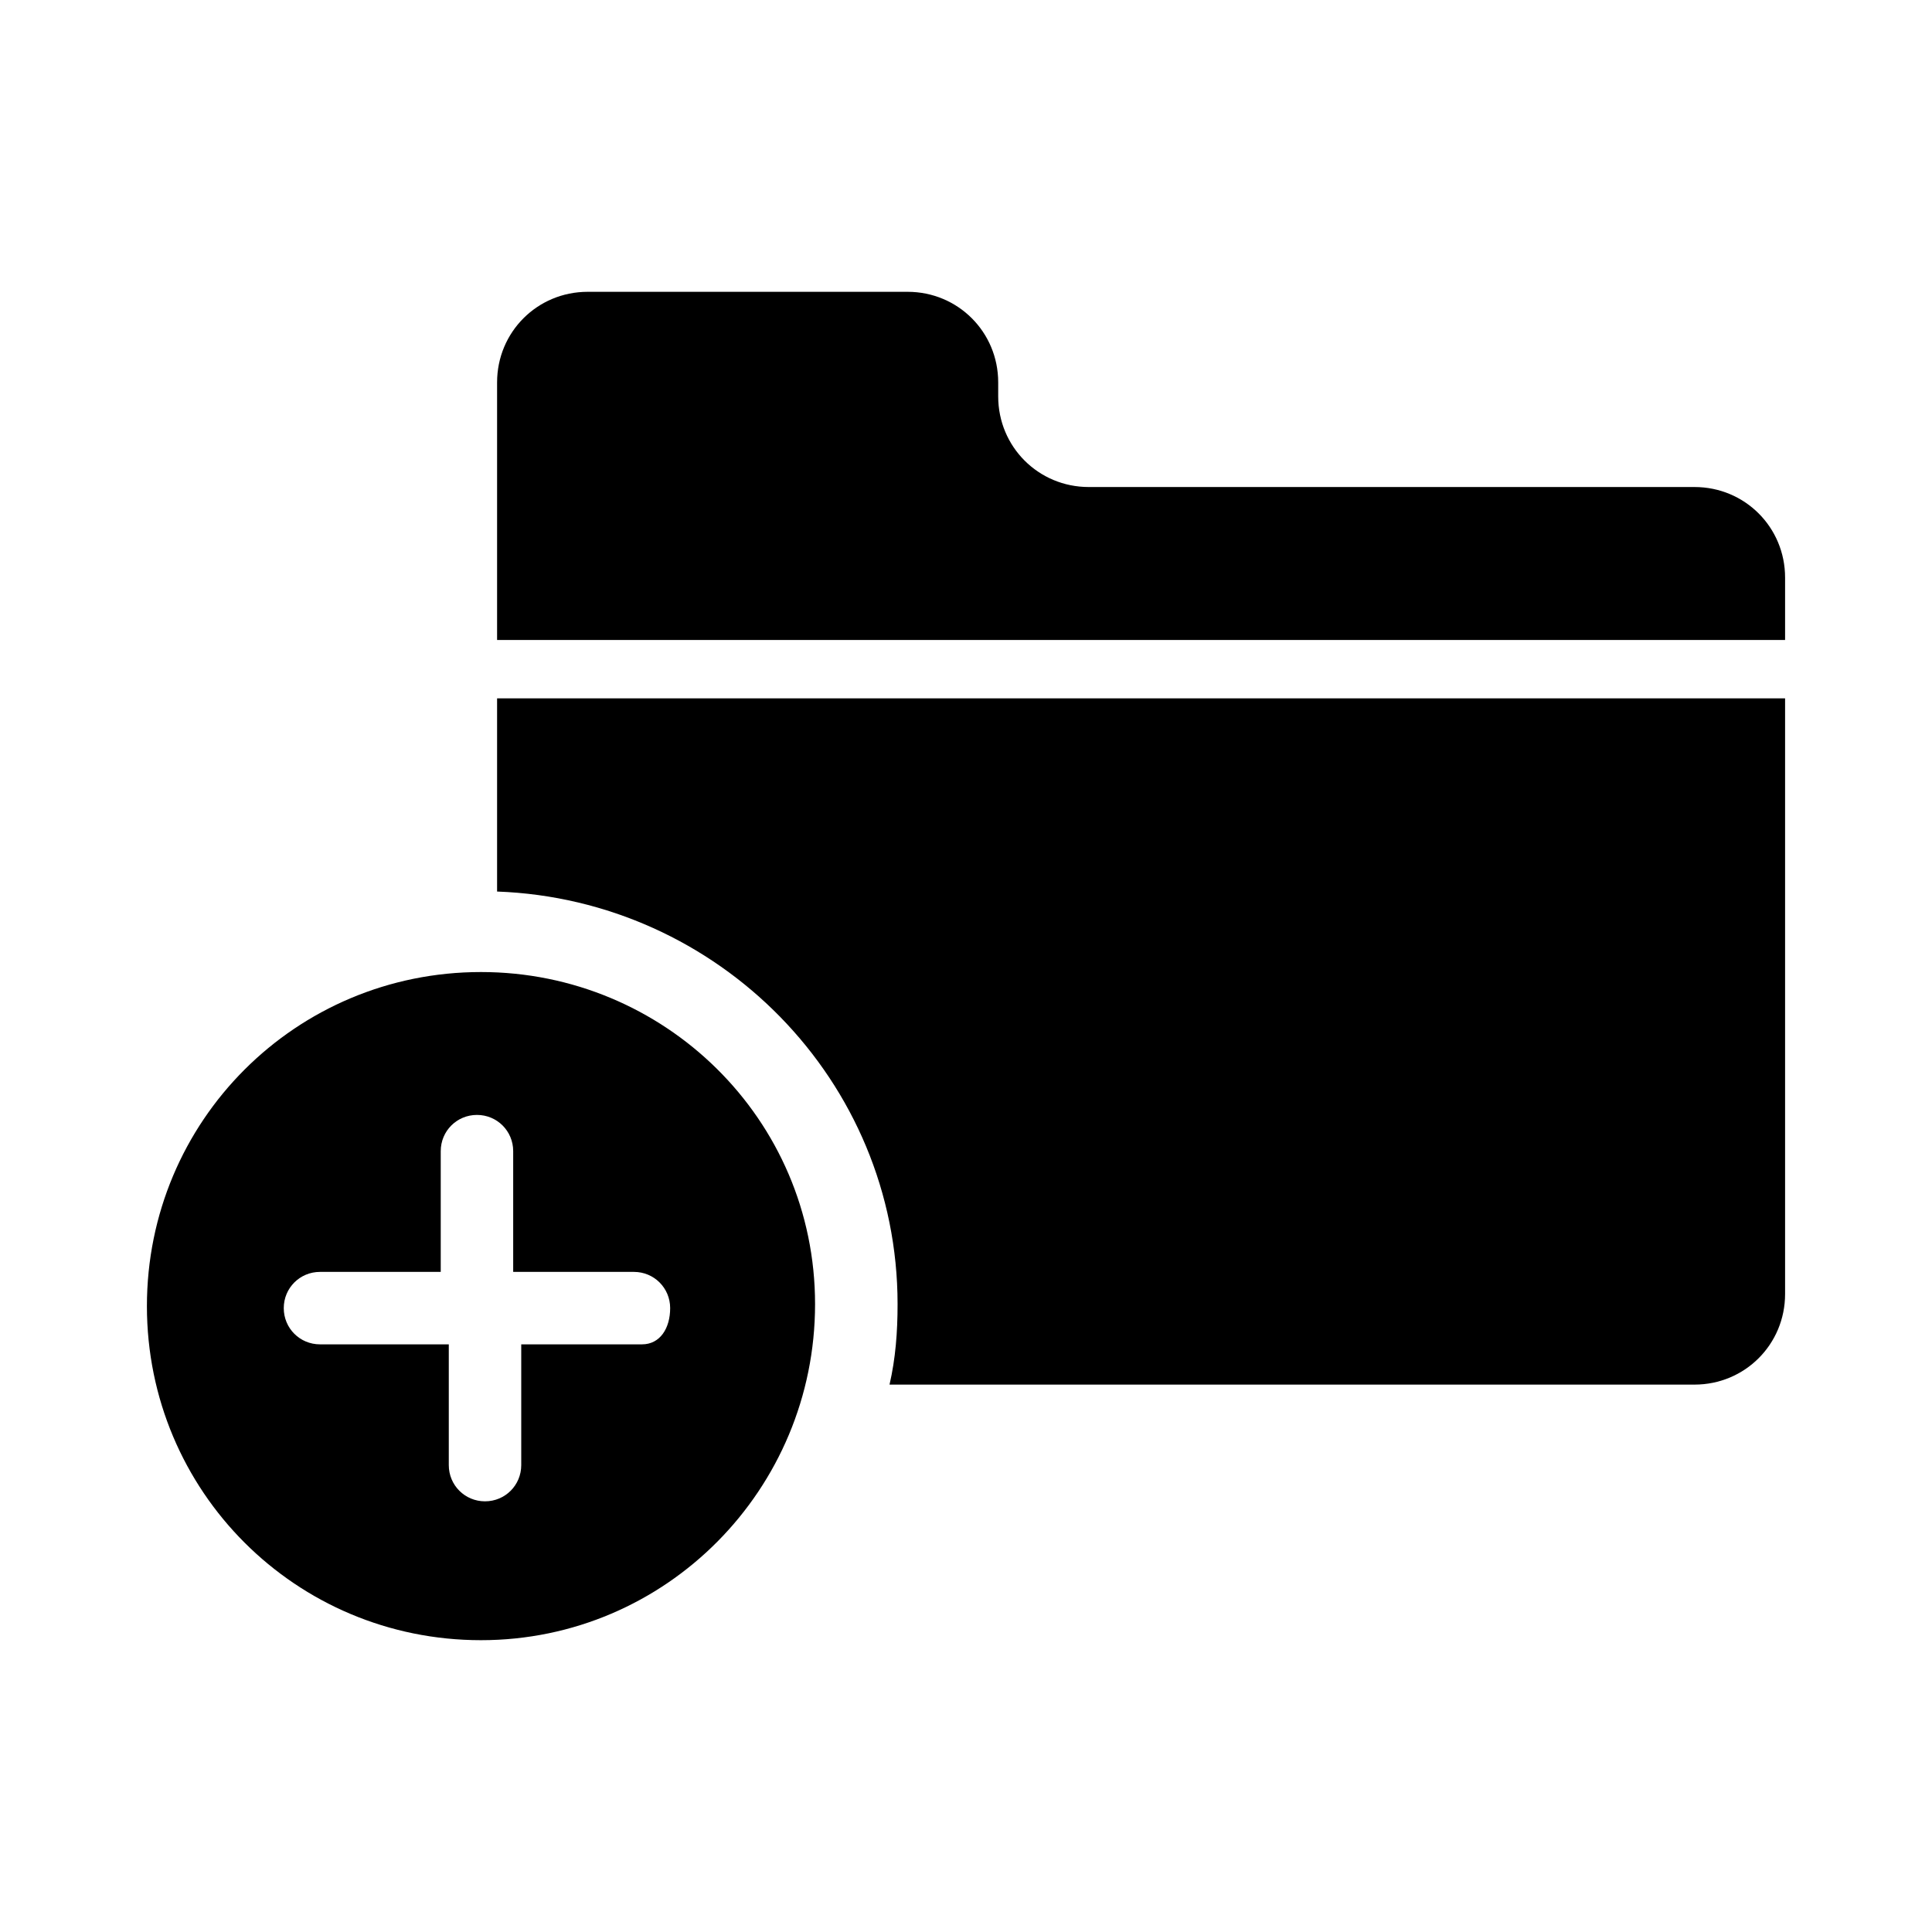
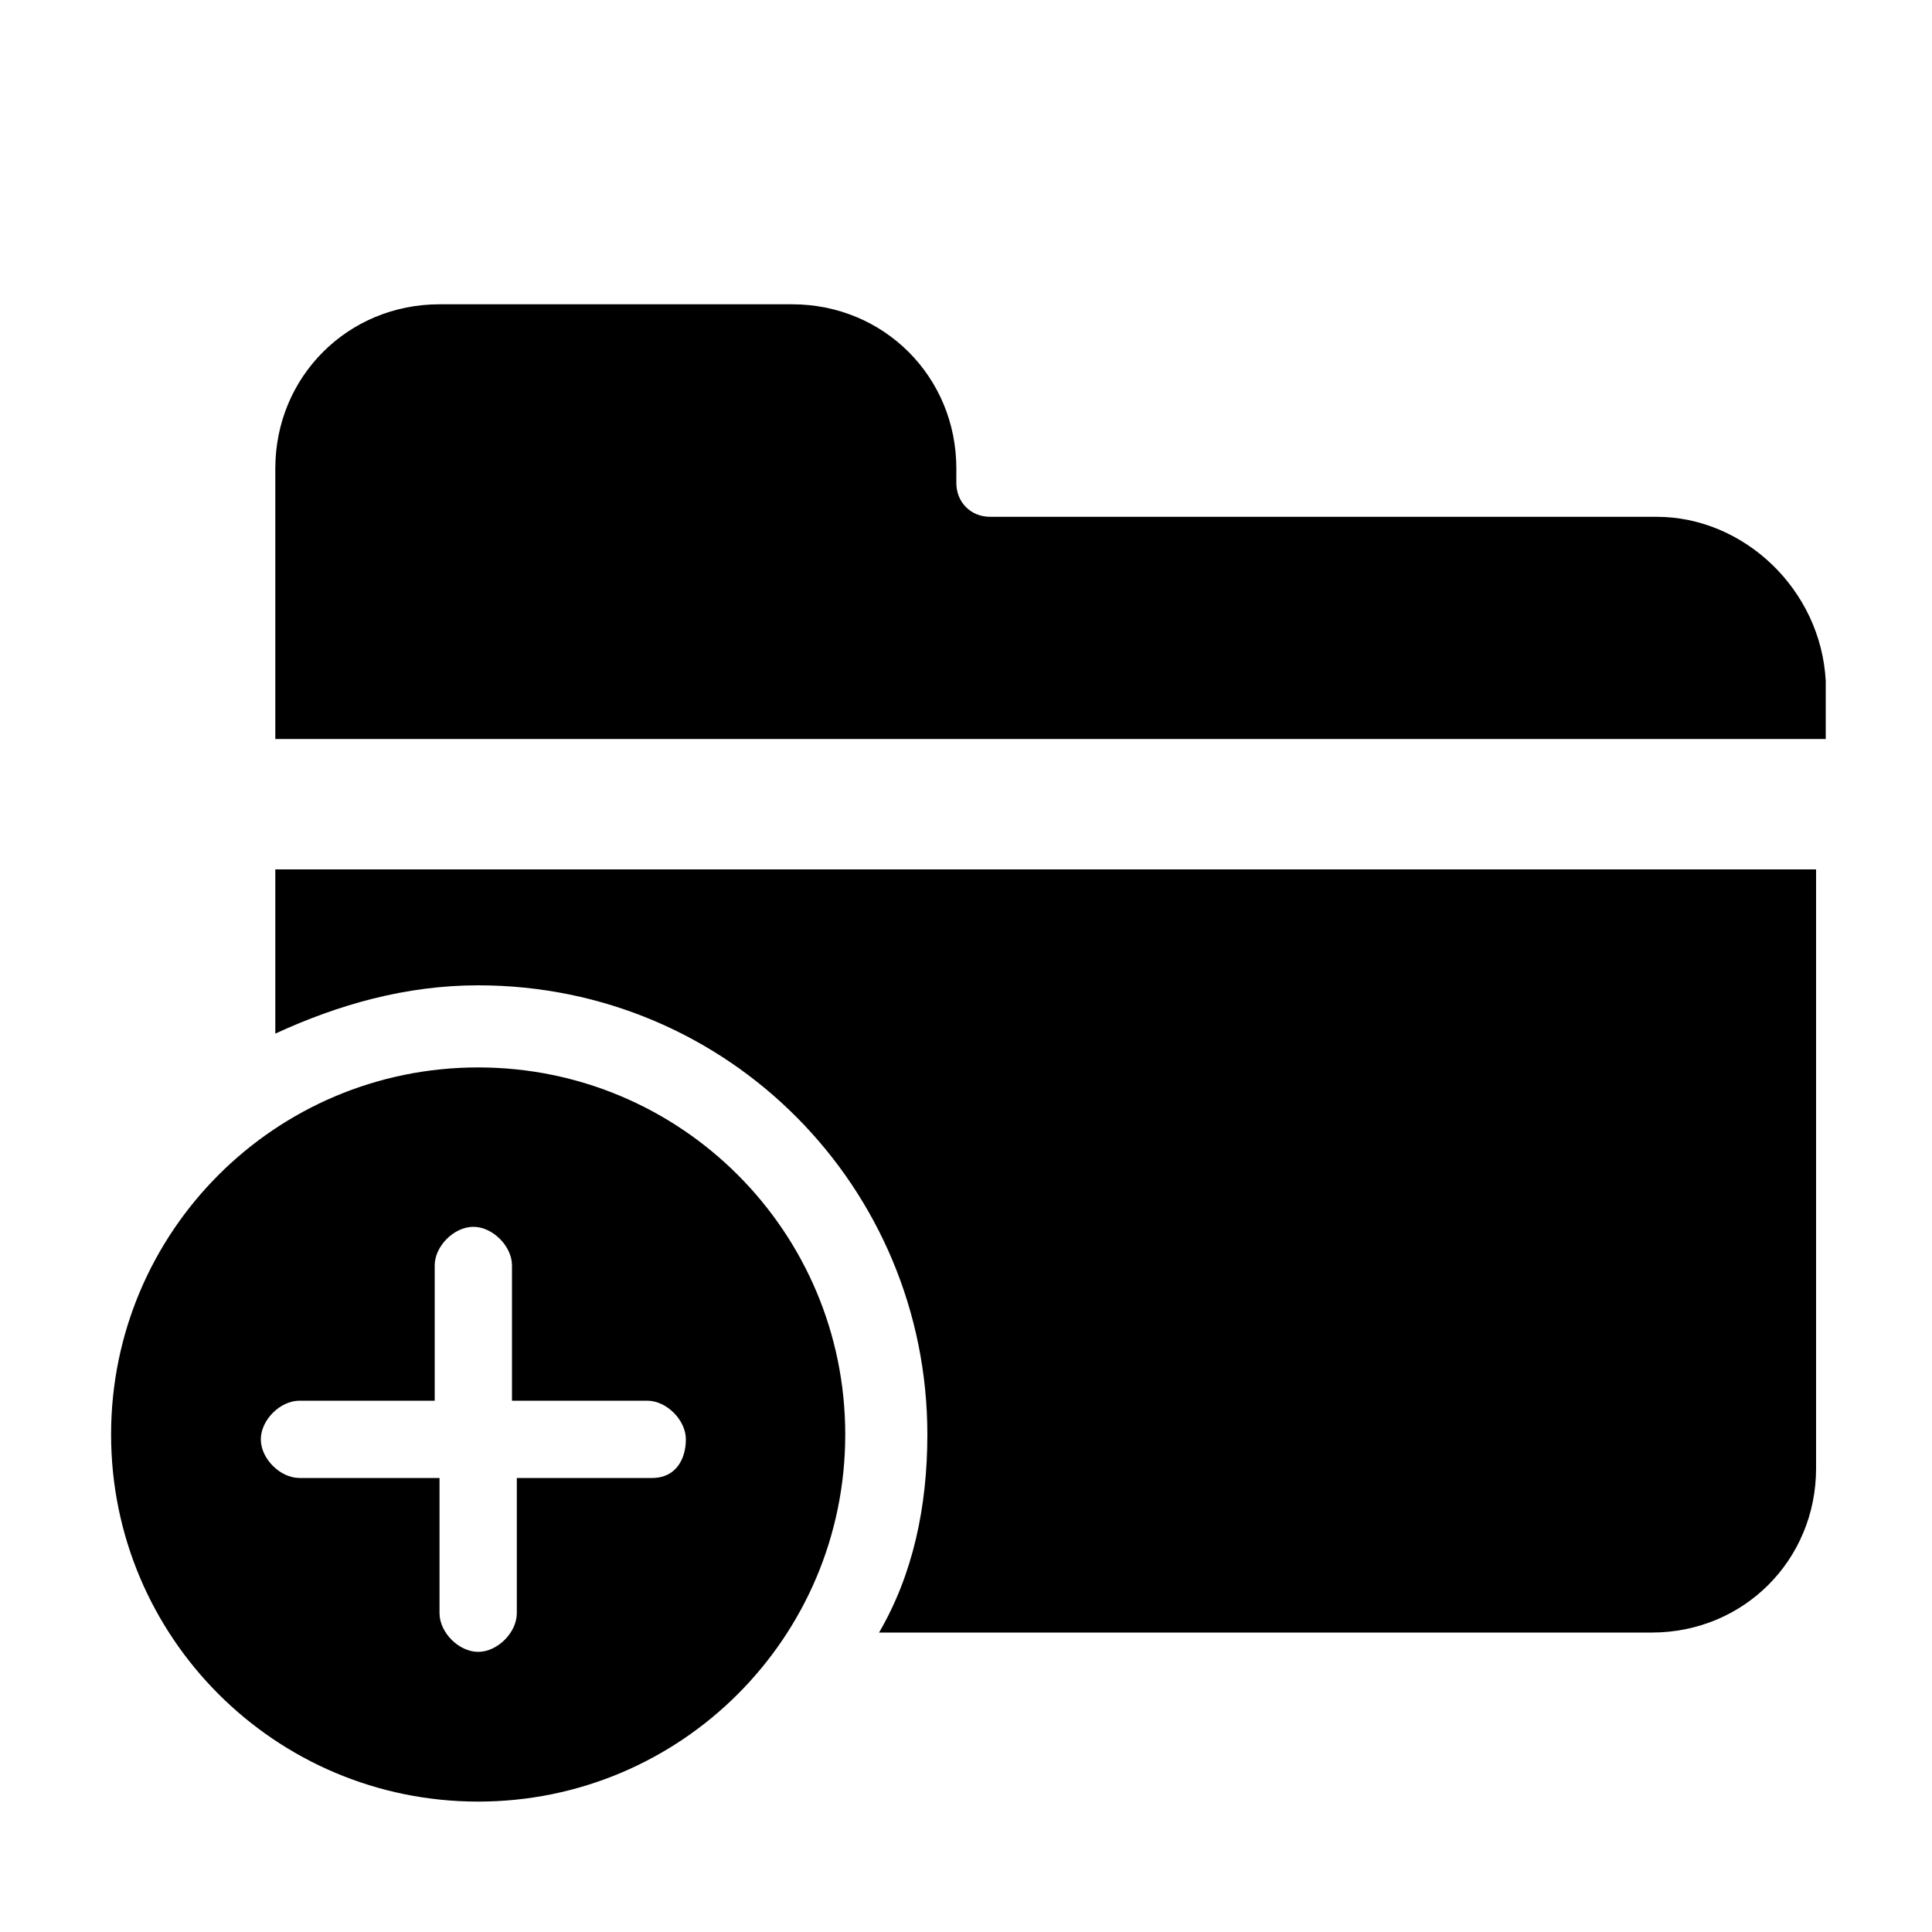
- <svg xmlns="http://www.w3.org/2000/svg" version="1.1" id="Layer_2" x="0px" y="0px" viewBox="0 0 96 96" style="enable-background:new 0 0 96 96;" xml:space="preserve">
-   <g>
-     <path d="M88.7,28.7c0-2.5-2-4.5-4.5-4.5H54.1c-2.5,0-4.5-2-4.5-4.5l0,0V19c0-2.5-2-4.5-4.5-4.5H29.2c-2.5,0-4.5,2-4.5,4.5v5.2v0.7   v5.2v1.7h64V28.7z" />
-     <path d="M23.9,48.3c-9.2,0-16.6,7.4-16.6,16.6s7.4,16.6,16.6,16.6S40.5,74,40.5,64.8S33,48.3,23.9,48.3z M31.9,66.8h-6v6   c0,1-0.8,1.8-1.8,1.8s-1.8-0.8-1.8-1.8v-6h-6.4c-1,0-1.8-0.8-1.8-1.8c0-1,0.8-1.8,1.8-1.8h6v-6c0-1,0.8-1.8,1.8-1.8   c1,0,1.8,0.8,1.8,1.8v6h6c1,0,1.8,0.8,1.8,1.8S32.8,66.8,31.9,66.8z" />
-     <path d="M24.7,34.7v9.6c11,0.4,19.9,9.4,19.9,20.5c0,1.4-0.1,2.7-0.4,4h40c2.5,0,4.5-2,4.5-4.5v-5.9V34.7H24.7z" />
+ <svg xmlns="http://www.w3.org/2000/svg" version="1.1" x="0px" y="0px" viewBox="0 0 40 40" style="enable-background:new 0 0 40 40;" xml:space="preserve">
+   <g id="BG">
+ </g>
+   <g id="folder-new_x5F_alt">
+     <g>
+       <path d="M5.7,21.4c1.3-0.6,2.7-1,4.2-1c5.2,0,9.3,4.2,9.3,9.3c0,1.5-0.3,2.9-1,4.1h16c1.9,0,3.4-1.5,3.4-3.4V18H5.7V21.4z" />
+       <path d="M34.3,10.7H20.5c-0.4,0-0.7-0.3-0.7-0.7V9.7c0-1.9-1.5-3.4-3.4-3.4H9.1c-1.9,0-3.4,1.5-3.4,3.4v5.6h32.1v-1.2    C37.7,12.2,36.1,10.7,34.3,10.7z" />
+       <path d="M9.9,22.1c-4.2,0-7.6,3.4-7.6,7.6s3.4,7.6,7.6,7.6s7.6-3.4,7.6-7.6S14.1,22.1,9.9,22.1z M13.5,30.6h-2.8v2.8    c0,0.4-0.4,0.8-0.8,0.8s-0.8-0.4-0.8-0.8v-2.8H6.2c-0.4,0-0.8-0.4-0.8-0.8c0-0.4,0.4-0.8,0.8-0.8H9v-2.8c0-0.4,0.4-0.8,0.8-0.8    s0.8,0.4,0.8,0.8V29h2.8c0.4,0,0.8,0.4,0.8,0.8C14.2,30.2,14,30.6,13.5,30.6z" />
+     </g>
  </g>
</svg>
